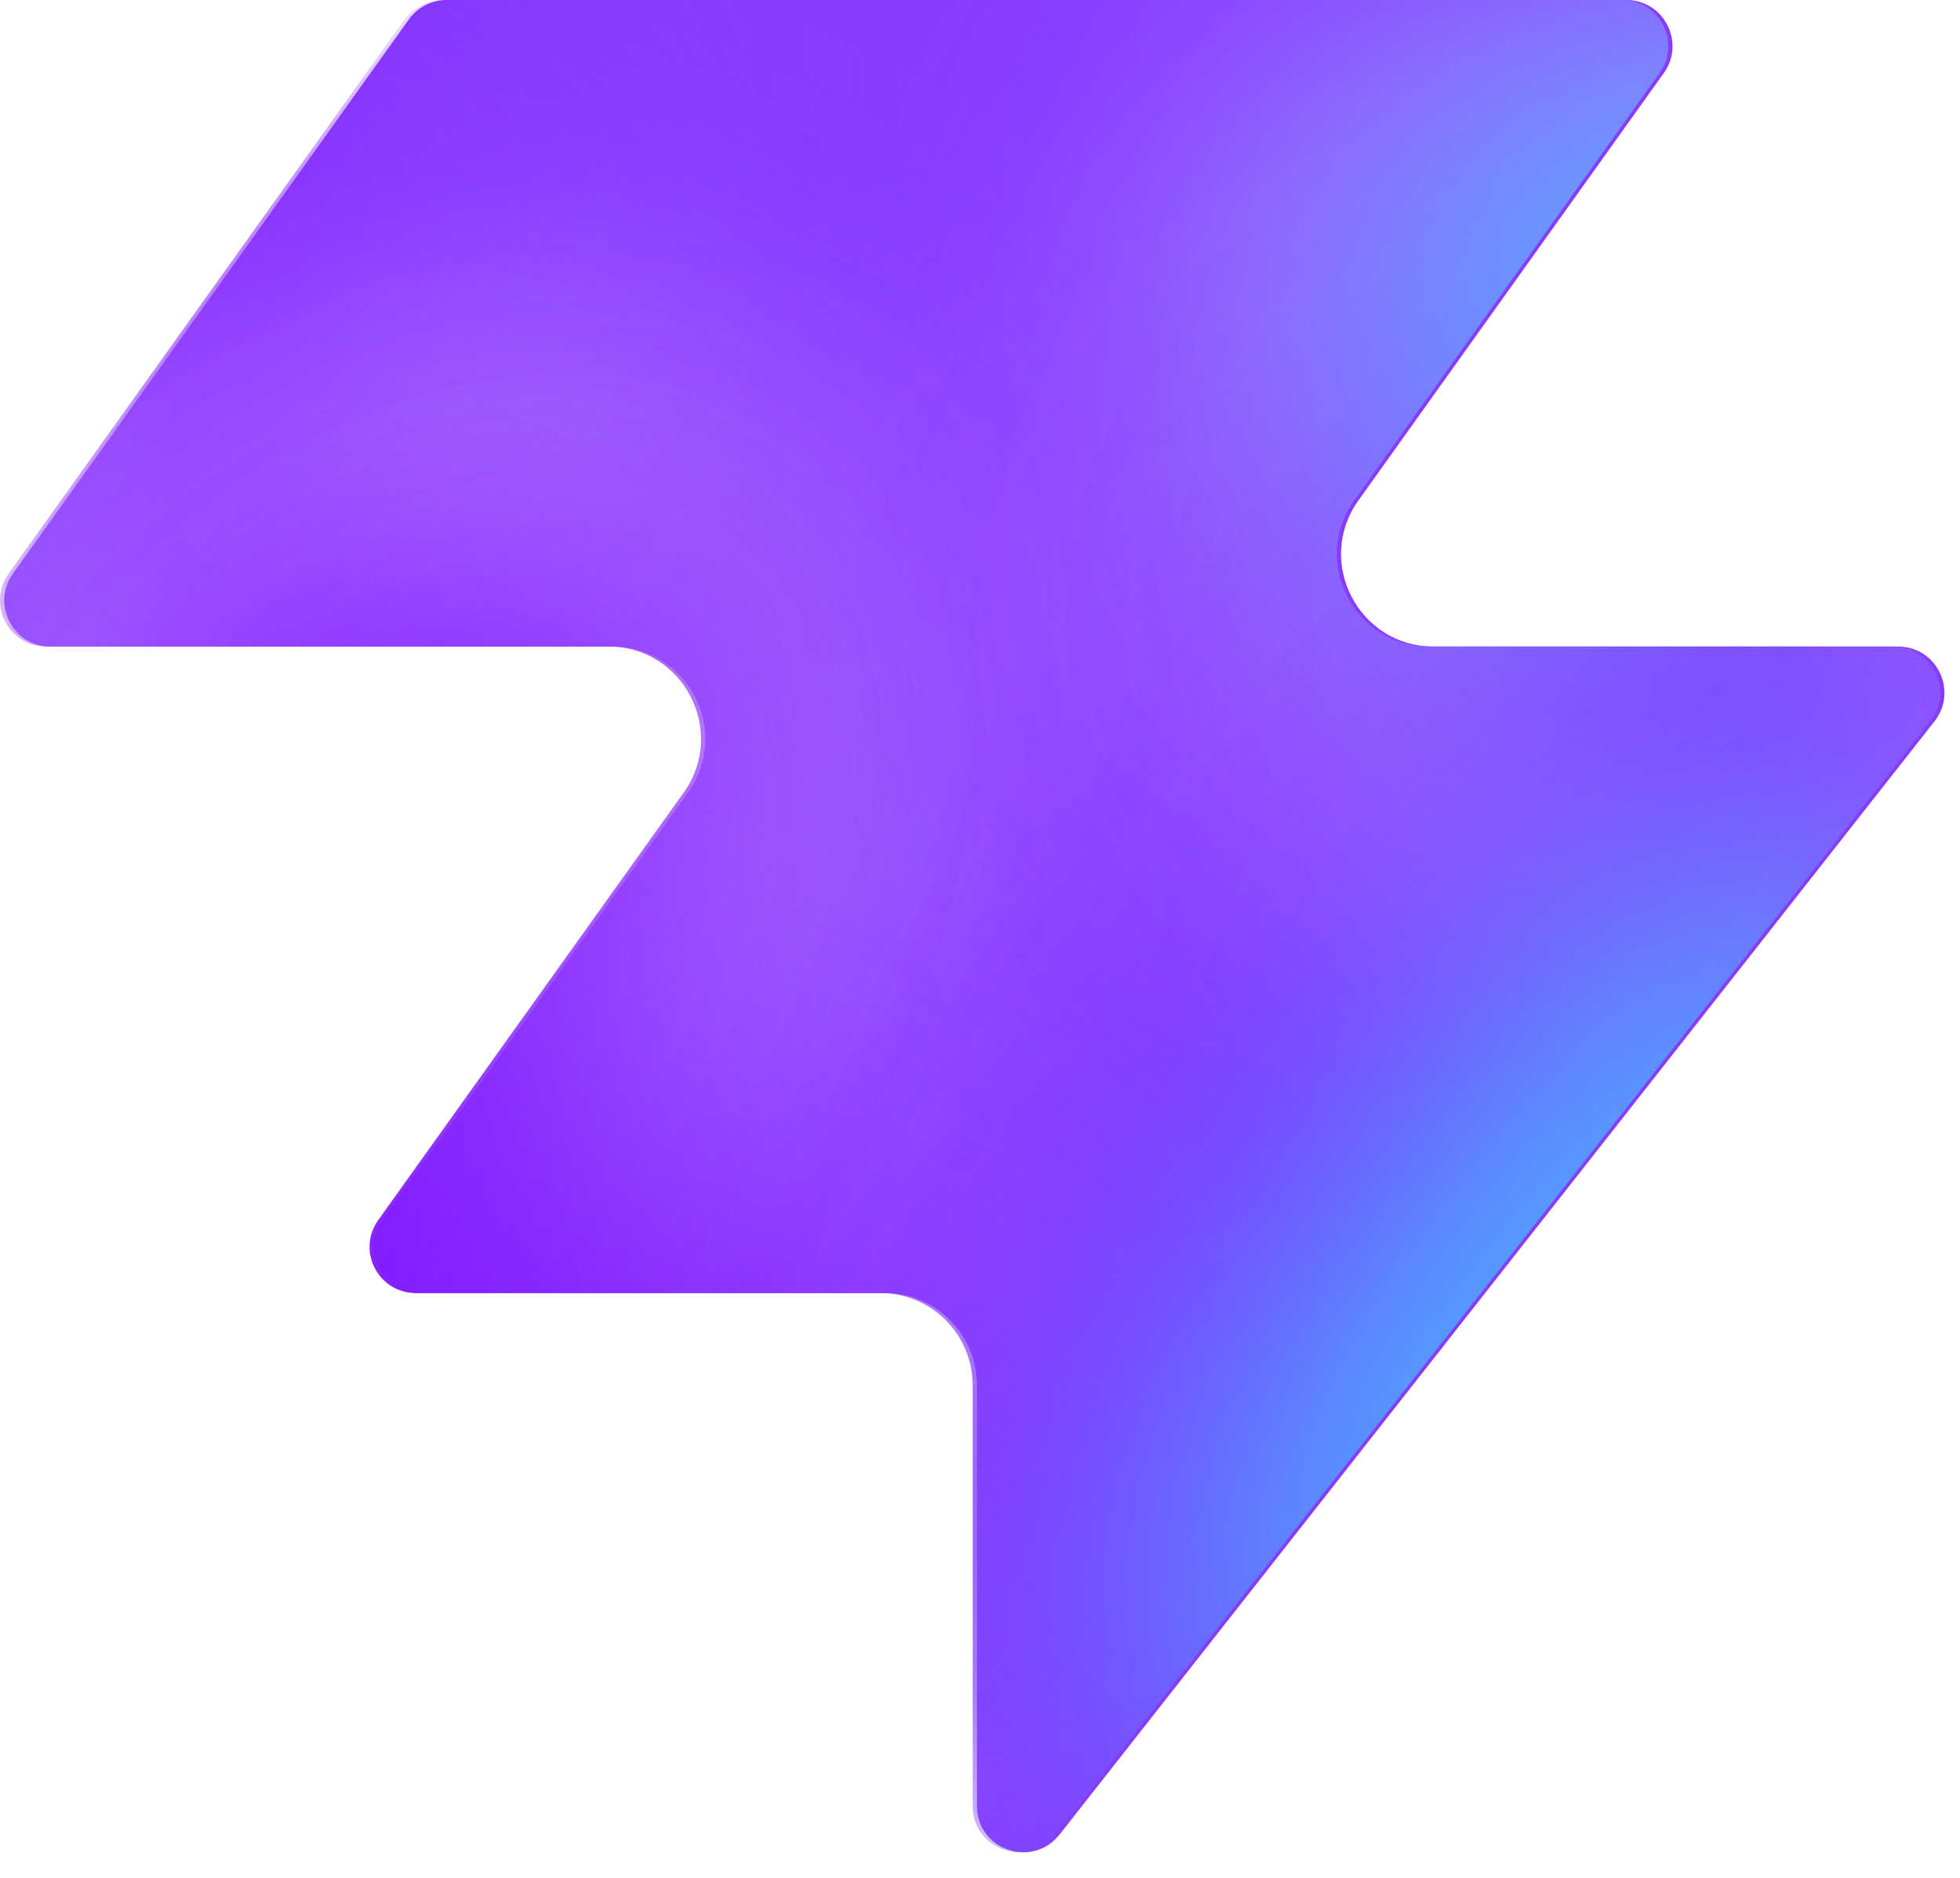
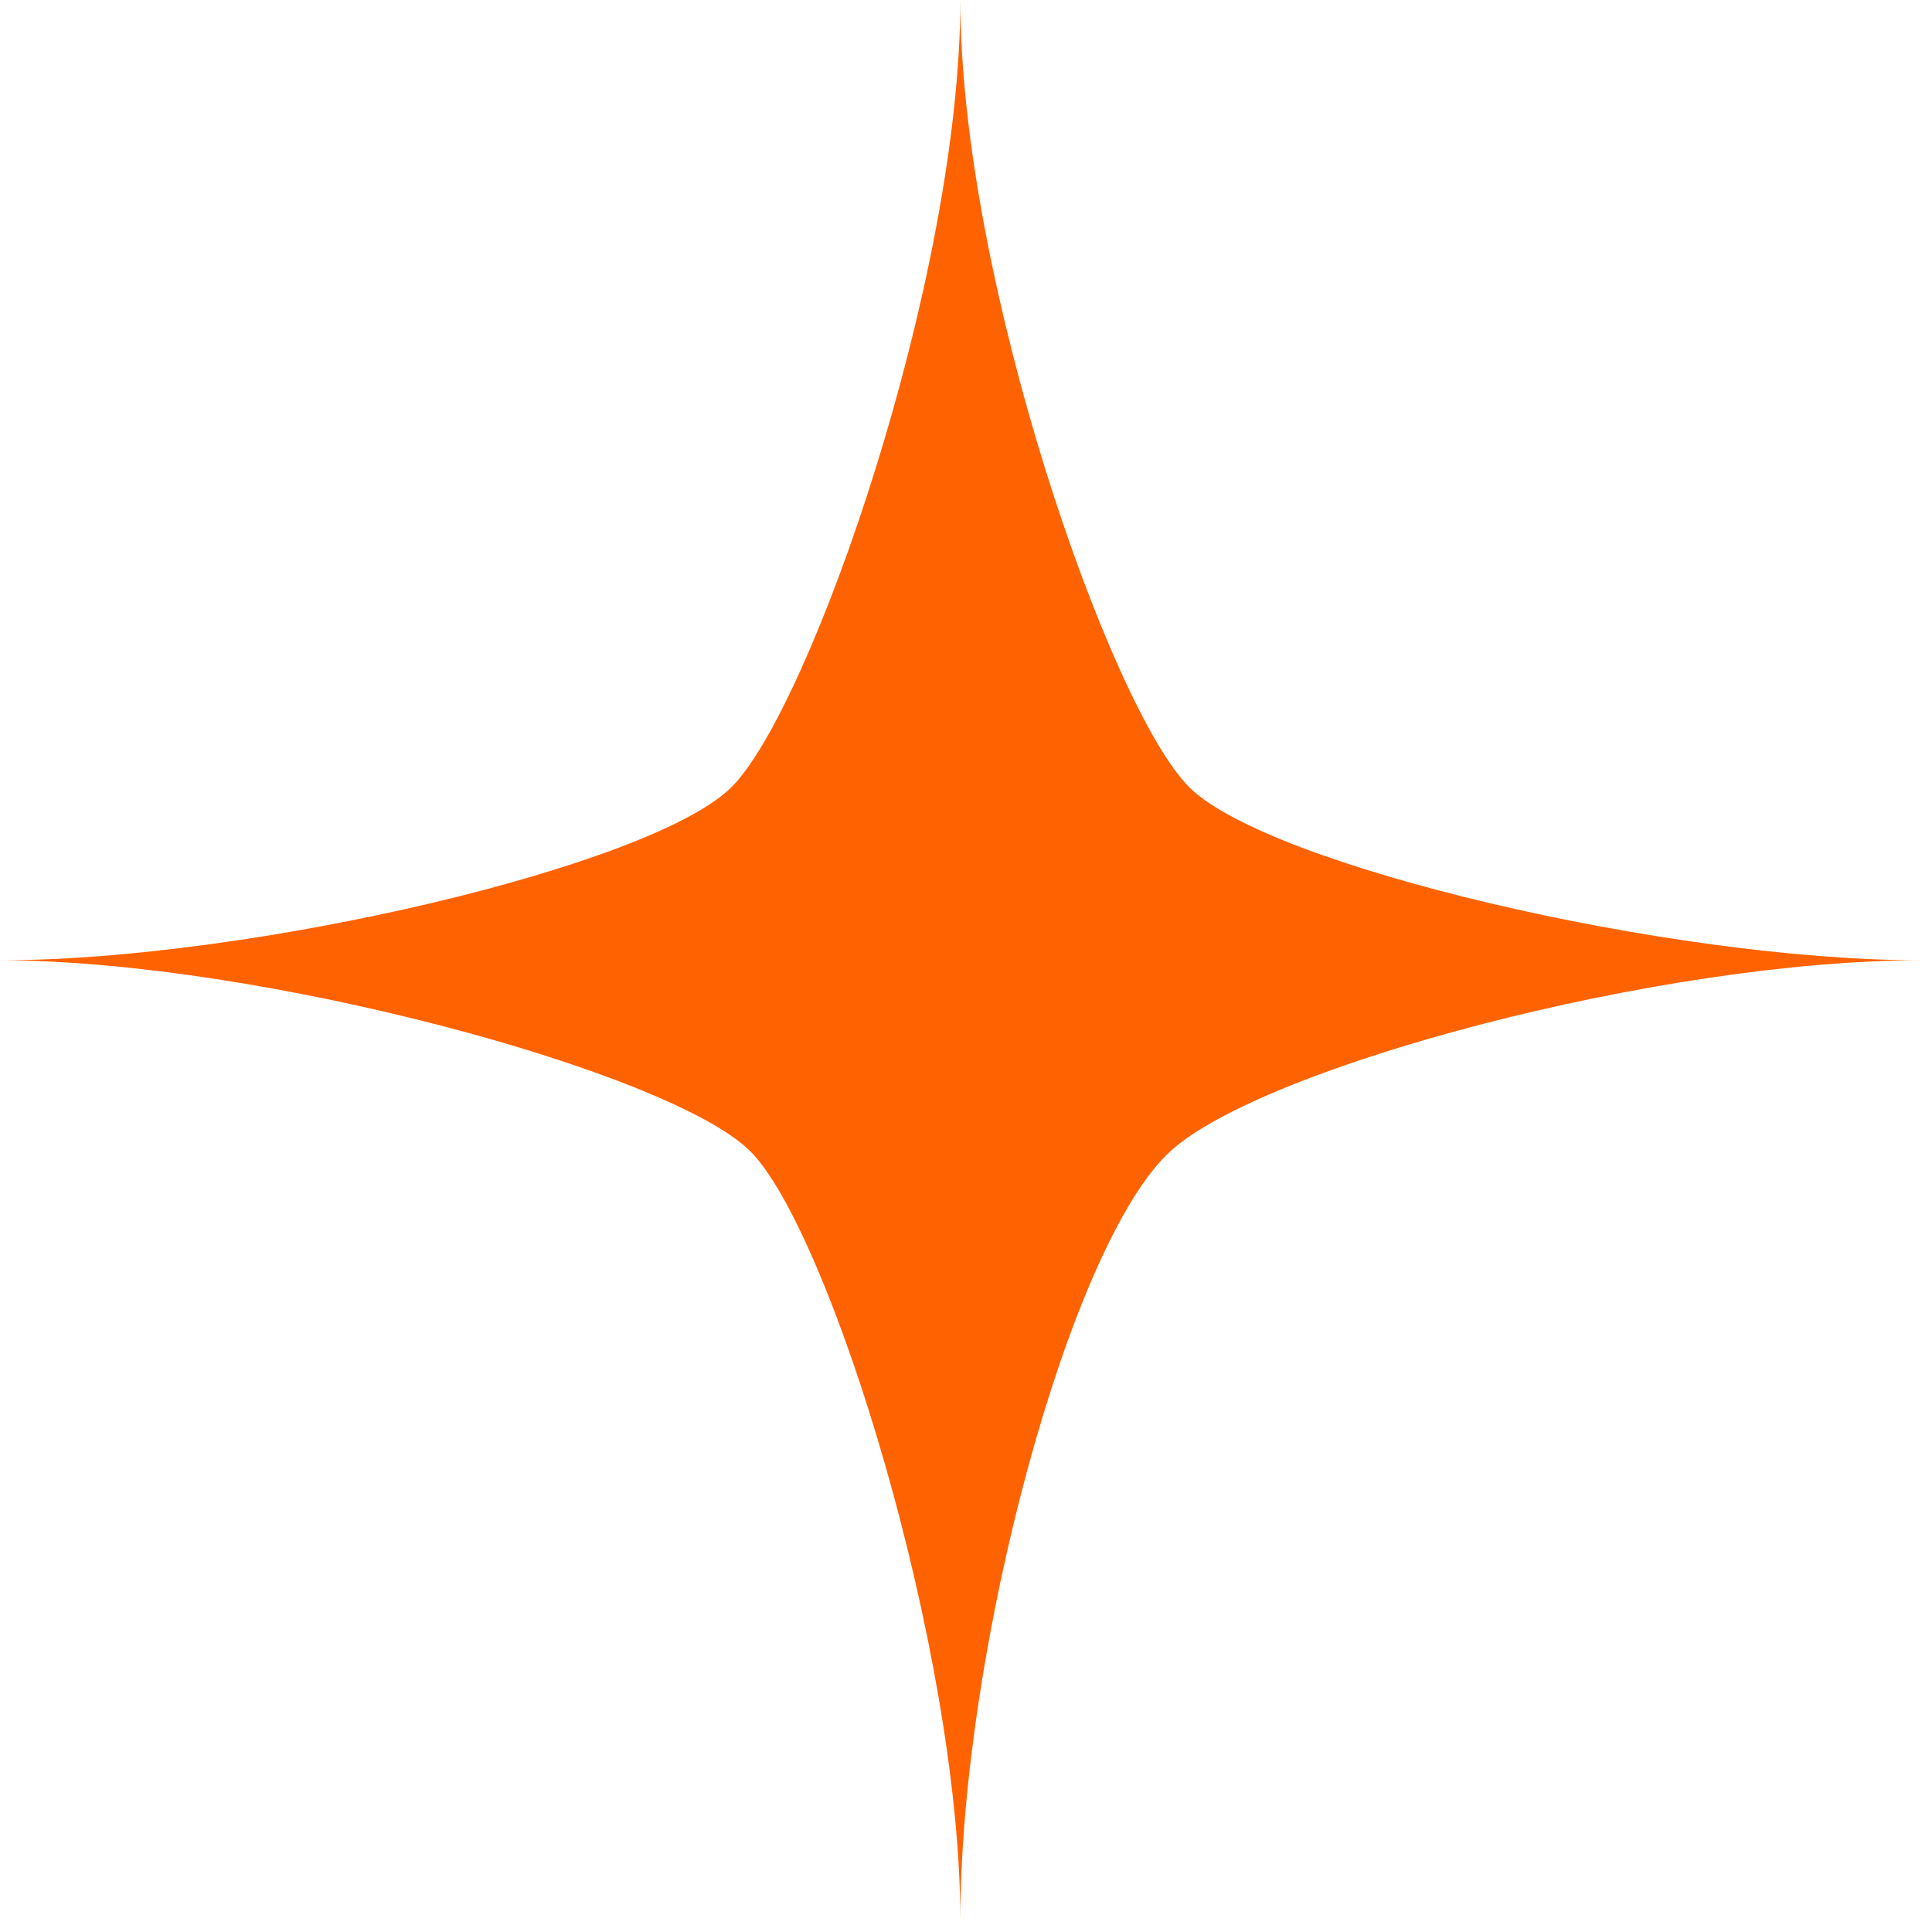
- <svg xmlns="http://www.w3.org/2000/svg" width="48" height="46" fill="none" viewBox="0 0 48 46">
-   <path fill="#863bff" d="M25.946 44.938c-.664.845-2.021.375-2.021-.698V33.937a2.26 2.26 0 0 0-2.262-2.262H10.287c-.92 0-1.456-1.04-.92-1.788l7.48-10.471c1.07-1.497 0-3.578-1.842-3.578H1.237c-.92 0-1.456-1.04-.92-1.788L10.013.474c.214-.297.556-.474.92-.474h28.894c.92 0 1.456 1.04.92 1.788l-7.48 10.471c-1.07 1.498 0 3.579 1.842 3.579h11.377c.943 0 1.473 1.088.89 1.83L25.947 44.94z" style="fill:#863bff;fill:color(display-p3 .525 .23 1);fill-opacity:1" />
-   <mask id="a" width="48" height="46" x="0" y="0" maskUnits="userSpaceOnUse" style="mask-type:alpha">
-     <path fill="#000" d="M25.842 44.938c-.664.844-2.021.375-2.021-.698V33.937a2.26 2.26 0 0 0-2.262-2.262H10.183c-.92 0-1.456-1.04-.92-1.788l7.48-10.471c1.07-1.498 0-3.579-1.842-3.579H1.133c-.92 0-1.456-1.04-.92-1.787L9.91.473c.214-.297.556-.474.92-.474h28.894c.92 0 1.456 1.04.92 1.788l-7.48 10.471c-1.07 1.498 0 3.578 1.842 3.578h11.377c.943 0 1.473 1.088.89 1.832L25.843 44.94z" style="fill:#000;fill-opacity:1" />
-   </mask>
-   <g mask="url(#a)">
-     <g filter="url(#b)">
-       <ellipse cx="5.508" cy="14.704" fill="#ede6ff" rx="5.508" ry="14.704" style="fill:#ede6ff;fill:color(display-p3 .927 .903 1);fill-opacity:1" transform="matrix(.00324 1 1 -.00324 -4.47 31.516)" />
-     </g>
-     <g filter="url(#c)">
-       <ellipse cx="10.399" cy="29.851" fill="#ede6ff" rx="10.399" ry="29.851" style="fill:#ede6ff;fill:color(display-p3 .927 .903 1);fill-opacity:1" transform="matrix(.00324 1 1 -.00324 -39.328 7.883)" />
-     </g>
-     <g filter="url(#d)">
-       <ellipse cx="5.508" cy="30.487" fill="#7e14ff" rx="5.508" ry="30.487" style="fill:#7e14ff;fill:color(display-p3 .492 .077 1);fill-opacity:1" transform="rotate(89.814 -25.913 -14.639)scale(1 -1)" />
-     </g>
-     <g filter="url(#e)">
-       <ellipse cx="5.508" cy="30.599" fill="#7e14ff" rx="5.508" ry="30.599" style="fill:#7e14ff;fill:color(display-p3 .492 .077 1);fill-opacity:1" transform="rotate(89.814 -32.644 -3.334)scale(1 -1)" />
-     </g>
-     <g filter="url(#f)">
-       <ellipse cx="5.508" cy="30.599" fill="#7e14ff" rx="5.508" ry="30.599" style="fill:#7e14ff;fill:color(display-p3 .492 .077 1);fill-opacity:1" transform="matrix(.00324 1 1 -.00324 -34.34 30.47)" />
-     </g>
-     <g filter="url(#g)">
-       <ellipse cx="14.072" cy="22.078" fill="#ede6ff" rx="14.072" ry="22.078" style="fill:#ede6ff;fill:color(display-p3 .927 .903 1);fill-opacity:1" transform="rotate(93.35 24.506 48.493)scale(-1 1)" />
-     </g>
-     <g filter="url(#h)">
-       <ellipse cx="3.47" cy="21.501" fill="#7e14ff" rx="3.47" ry="21.501" style="fill:#7e14ff;fill:color(display-p3 .492 .077 1);fill-opacity:1" transform="rotate(89.009 28.708 47.59)scale(-1 1)" />
-     </g>
-     <g filter="url(#i)">
-       <ellipse cx="3.47" cy="21.501" fill="#7e14ff" rx="3.47" ry="21.501" style="fill:#7e14ff;fill:color(display-p3 .492 .077 1);fill-opacity:1" transform="rotate(89.009 28.708 47.59)scale(-1 1)" />
-     </g>
-     <g filter="url(#j)">
-       <ellipse cx=".387" cy="8.972" fill="#7e14ff" rx="4.407" ry="29.108" style="fill:#7e14ff;fill:color(display-p3 .492 .077 1);fill-opacity:1" transform="rotate(39.51 .387 8.972)" />
-     </g>
-     <g filter="url(#k)">
-       <ellipse cx="47.523" cy="-6.092" fill="#7e14ff" rx="4.407" ry="29.108" style="fill:#7e14ff;fill:color(display-p3 .492 .077 1);fill-opacity:1" transform="rotate(37.892 47.523 -6.092)" />
-     </g>
-     <g filter="url(#l)">
-       <ellipse cx="41.412" cy="6.333" fill="#47bfff" rx="5.971" ry="9.665" style="fill:#47bfff;fill:color(display-p3 .28 .748 1);fill-opacity:1" transform="rotate(37.892 41.412 6.333)" />
-     </g>
-     <g filter="url(#m)">
-       <ellipse cx="-1.879" cy="38.332" fill="#7e14ff" rx="4.407" ry="29.108" style="fill:#7e14ff;fill:color(display-p3 .492 .077 1);fill-opacity:1" transform="rotate(37.892 -1.88 38.332)" />
-     </g>
-     <g filter="url(#n)">
-       <ellipse cx="-1.879" cy="38.332" fill="#7e14ff" rx="4.407" ry="29.108" style="fill:#7e14ff;fill:color(display-p3 .492 .077 1);fill-opacity:1" transform="rotate(37.892 -1.88 38.332)" />
-     </g>
-     <g filter="url(#o)">
-       <ellipse cx="35.651" cy="29.907" fill="#7e14ff" rx="4.407" ry="29.108" style="fill:#7e14ff;fill:color(display-p3 .492 .077 1);fill-opacity:1" transform="rotate(37.892 35.651 29.907)" />
-     </g>
-     <g filter="url(#p)">
-       <ellipse cx="38.418" cy="32.4" fill="#47bfff" rx="5.971" ry="15.297" style="fill:#47bfff;fill:color(display-p3 .28 .748 1);fill-opacity:1" transform="rotate(37.892 38.418 32.4)" />
+ <svg xmlns="http://www.w3.org/2000/svg" width="78" height="78" viewBox="0 0 78 78" role="img" aria-label="Destello Atmósfera">
+   <g transform="matrix(1,0,0,1,-4319.343,-2241.828)">
+     <g transform="matrix(3.59375,0,0,3.464373,0,0)">
+       <g transform="matrix(0.237106,0,0,0.248693,724.373,537.1868)">
+         <path d="M2014,487C2025.887,487 2044.913,482.589 2048.66,478.883C2052.407,475.177 2059.5,455.08 2059.5,442C2059.5,455.08 2066.593,475.177 2070.34,478.883C2074.087,482.589 2093.113,487 2105,487C2092.685,487 2073.929,491.952 2069.474,495.927C2064.686,500.201 2059.5,519.344 2059.5,532C2059.5,519.356 2053.299,499.658 2049.551,495.952C2045.804,492.246 2026.328,487 2014,487Z" fill="#ff6200" />
+       </g>
    </g>
  </g>
-   <defs>
-     <filter id="b" width="60.045" height="41.654" x="-19.77" y="16.149" color-interpolation-filters="sRGB" filterUnits="userSpaceOnUse">
-       <feFlood flood-opacity="0" result="BackgroundImageFix" />
-       <feBlend in="SourceGraphic" in2="BackgroundImageFix" result="shape" />
-       <feGaussianBlur result="effect1_foregroundBlur_2002_17158" stdDeviation="7.659" />
-     </filter>
-     <filter id="c" width="90.34" height="51.437" x="-54.613" y="-7.533" color-interpolation-filters="sRGB" filterUnits="userSpaceOnUse">
-       <feFlood flood-opacity="0" result="BackgroundImageFix" />
-       <feBlend in="SourceGraphic" in2="BackgroundImageFix" result="shape" />
-       <feGaussianBlur result="effect1_foregroundBlur_2002_17158" stdDeviation="7.659" />
-     </filter>
-     <filter id="d" width="79.355" height="29.4" x="-49.64" y="2.03" color-interpolation-filters="sRGB" filterUnits="userSpaceOnUse">
-       <feFlood flood-opacity="0" result="BackgroundImageFix" />
-       <feBlend in="SourceGraphic" in2="BackgroundImageFix" result="shape" />
-       <feGaussianBlur result="effect1_foregroundBlur_2002_17158" stdDeviation="4.596" />
-     </filter>
-     <filter id="e" width="79.579" height="29.4" x="-45.045" y="20.029" color-interpolation-filters="sRGB" filterUnits="userSpaceOnUse">
-       <feFlood flood-opacity="0" result="BackgroundImageFix" />
-       <feBlend in="SourceGraphic" in2="BackgroundImageFix" result="shape" />
-       <feGaussianBlur result="effect1_foregroundBlur_2002_17158" stdDeviation="4.596" />
-     </filter>
-     <filter id="f" width="79.579" height="29.4" x="-43.513" y="21.178" color-interpolation-filters="sRGB" filterUnits="userSpaceOnUse">
-       <feFlood flood-opacity="0" result="BackgroundImageFix" />
-       <feBlend in="SourceGraphic" in2="BackgroundImageFix" result="shape" />
-       <feGaussianBlur result="effect1_foregroundBlur_2002_17158" stdDeviation="4.596" />
-     </filter>
-     <filter id="g" width="74.749" height="58.852" x="15.756" y="-17.901" color-interpolation-filters="sRGB" filterUnits="userSpaceOnUse">
-       <feFlood flood-opacity="0" result="BackgroundImageFix" />
-       <feBlend in="SourceGraphic" in2="BackgroundImageFix" result="shape" />
-       <feGaussianBlur result="effect1_foregroundBlur_2002_17158" stdDeviation="7.659" />
-     </filter>
-     <filter id="h" width="61.377" height="25.362" x="23.548" y="2.284" color-interpolation-filters="sRGB" filterUnits="userSpaceOnUse">
-       <feFlood flood-opacity="0" result="BackgroundImageFix" />
-       <feBlend in="SourceGraphic" in2="BackgroundImageFix" result="shape" />
-       <feGaussianBlur result="effect1_foregroundBlur_2002_17158" stdDeviation="4.596" />
-     </filter>
-     <filter id="i" width="61.377" height="25.362" x="23.548" y="2.284" color-interpolation-filters="sRGB" filterUnits="userSpaceOnUse">
-       <feFlood flood-opacity="0" result="BackgroundImageFix" />
-       <feBlend in="SourceGraphic" in2="BackgroundImageFix" result="shape" />
-       <feGaussianBlur result="effect1_foregroundBlur_2002_17158" stdDeviation="4.596" />
-     </filter>
-     <filter id="j" width="56.045" height="63.649" x="-27.636" y="-22.853" color-interpolation-filters="sRGB" filterUnits="userSpaceOnUse">
-       <feFlood flood-opacity="0" result="BackgroundImageFix" />
-       <feBlend in="SourceGraphic" in2="BackgroundImageFix" result="shape" />
-       <feGaussianBlur result="effect1_foregroundBlur_2002_17158" stdDeviation="4.596" />
-     </filter>
-     <filter id="k" width="54.814" height="64.646" x="20.116" y="-38.415" color-interpolation-filters="sRGB" filterUnits="userSpaceOnUse">
-       <feFlood flood-opacity="0" result="BackgroundImageFix" />
-       <feBlend in="SourceGraphic" in2="BackgroundImageFix" result="shape" />
-       <feGaussianBlur result="effect1_foregroundBlur_2002_17158" stdDeviation="4.596" />
-     </filter>
-     <filter id="l" width="33.541" height="35.313" x="24.641" y="-11.323" color-interpolation-filters="sRGB" filterUnits="userSpaceOnUse">
-       <feFlood flood-opacity="0" result="BackgroundImageFix" />
-       <feBlend in="SourceGraphic" in2="BackgroundImageFix" result="shape" />
-       <feGaussianBlur result="effect1_foregroundBlur_2002_17158" stdDeviation="4.596" />
-     </filter>
-     <filter id="m" width="54.814" height="64.646" x="-29.286" y="6.009" color-interpolation-filters="sRGB" filterUnits="userSpaceOnUse">
-       <feFlood flood-opacity="0" result="BackgroundImageFix" />
-       <feBlend in="SourceGraphic" in2="BackgroundImageFix" result="shape" />
-       <feGaussianBlur result="effect1_foregroundBlur_2002_17158" stdDeviation="4.596" />
-     </filter>
-     <filter id="n" width="54.814" height="64.646" x="-29.286" y="6.009" color-interpolation-filters="sRGB" filterUnits="userSpaceOnUse">
-       <feFlood flood-opacity="0" result="BackgroundImageFix" />
-       <feBlend in="SourceGraphic" in2="BackgroundImageFix" result="shape" />
-       <feGaussianBlur result="effect1_foregroundBlur_2002_17158" stdDeviation="4.596" />
-     </filter>
-     <filter id="o" width="54.814" height="64.646" x="8.244" y="-2.416" color-interpolation-filters="sRGB" filterUnits="userSpaceOnUse">
-       <feFlood flood-opacity="0" result="BackgroundImageFix" />
-       <feBlend in="SourceGraphic" in2="BackgroundImageFix" result="shape" />
-       <feGaussianBlur result="effect1_foregroundBlur_2002_17158" stdDeviation="4.596" />
-     </filter>
-     <filter id="p" width="39.409" height="43.623" x="18.713" y="10.588" color-interpolation-filters="sRGB" filterUnits="userSpaceOnUse">
-       <feFlood flood-opacity="0" result="BackgroundImageFix" />
-       <feBlend in="SourceGraphic" in2="BackgroundImageFix" result="shape" />
-       <feGaussianBlur result="effect1_foregroundBlur_2002_17158" stdDeviation="4.596" />
-     </filter>
-   </defs>
</svg>
